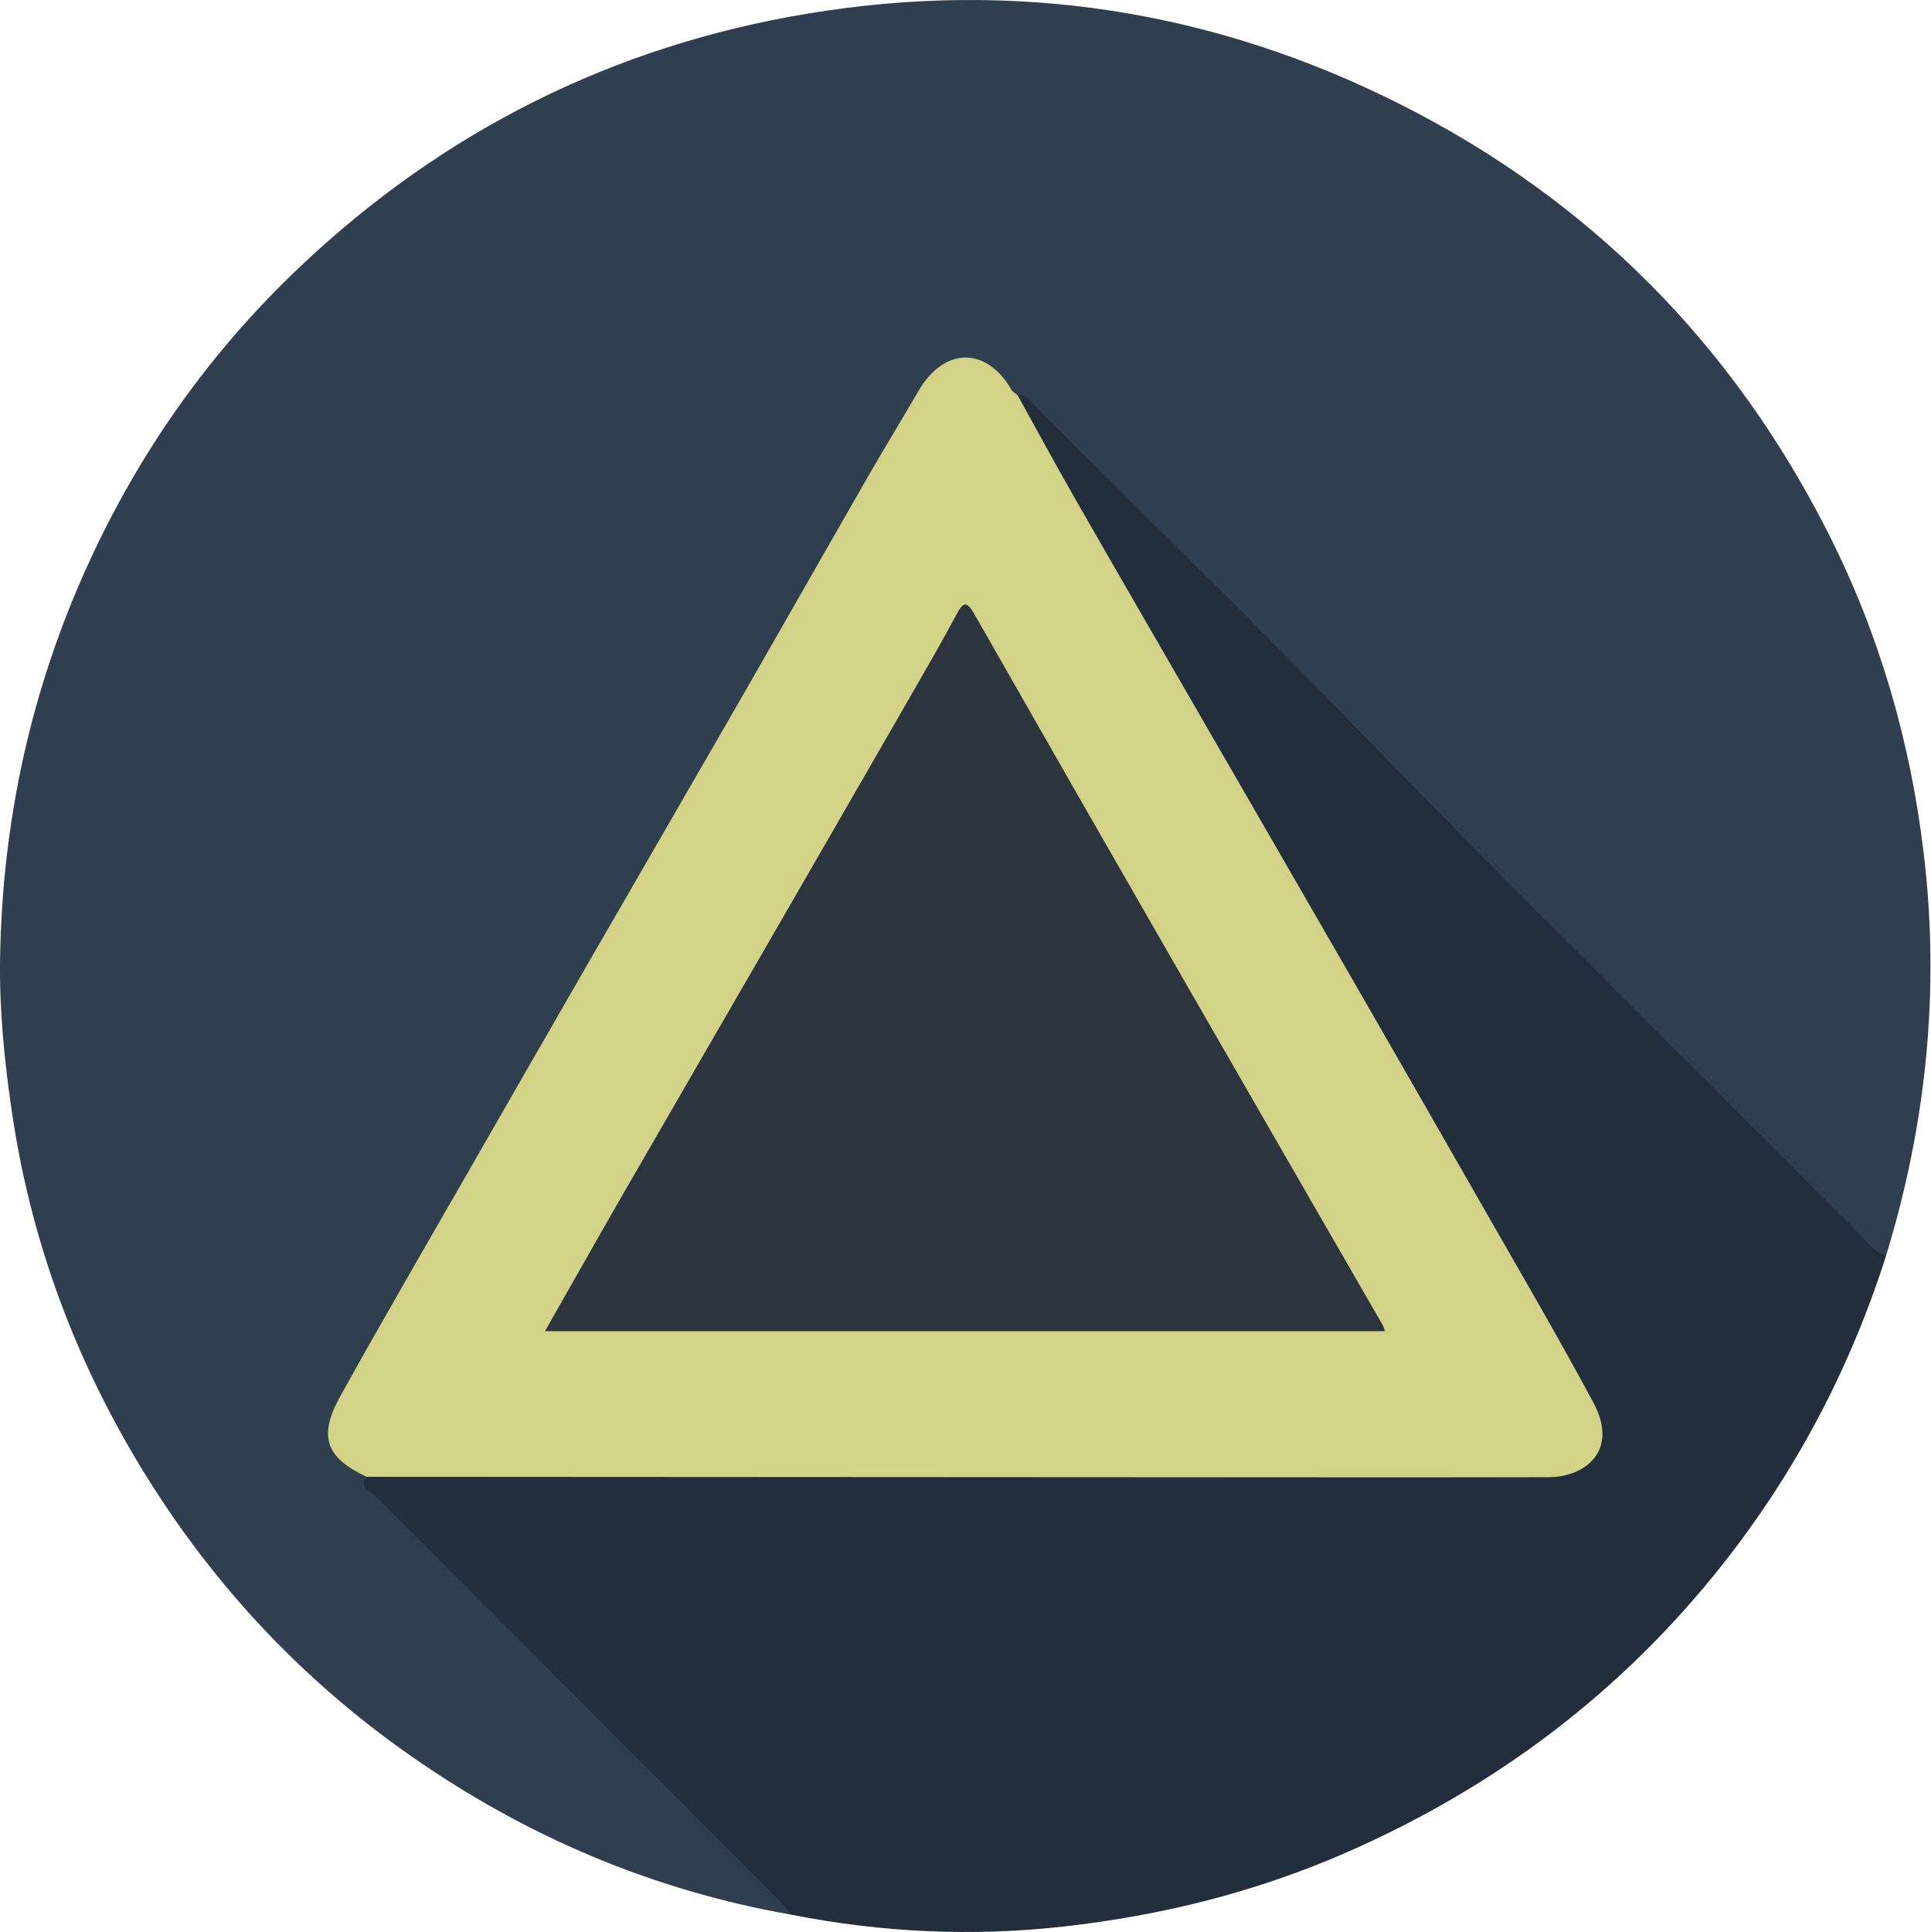
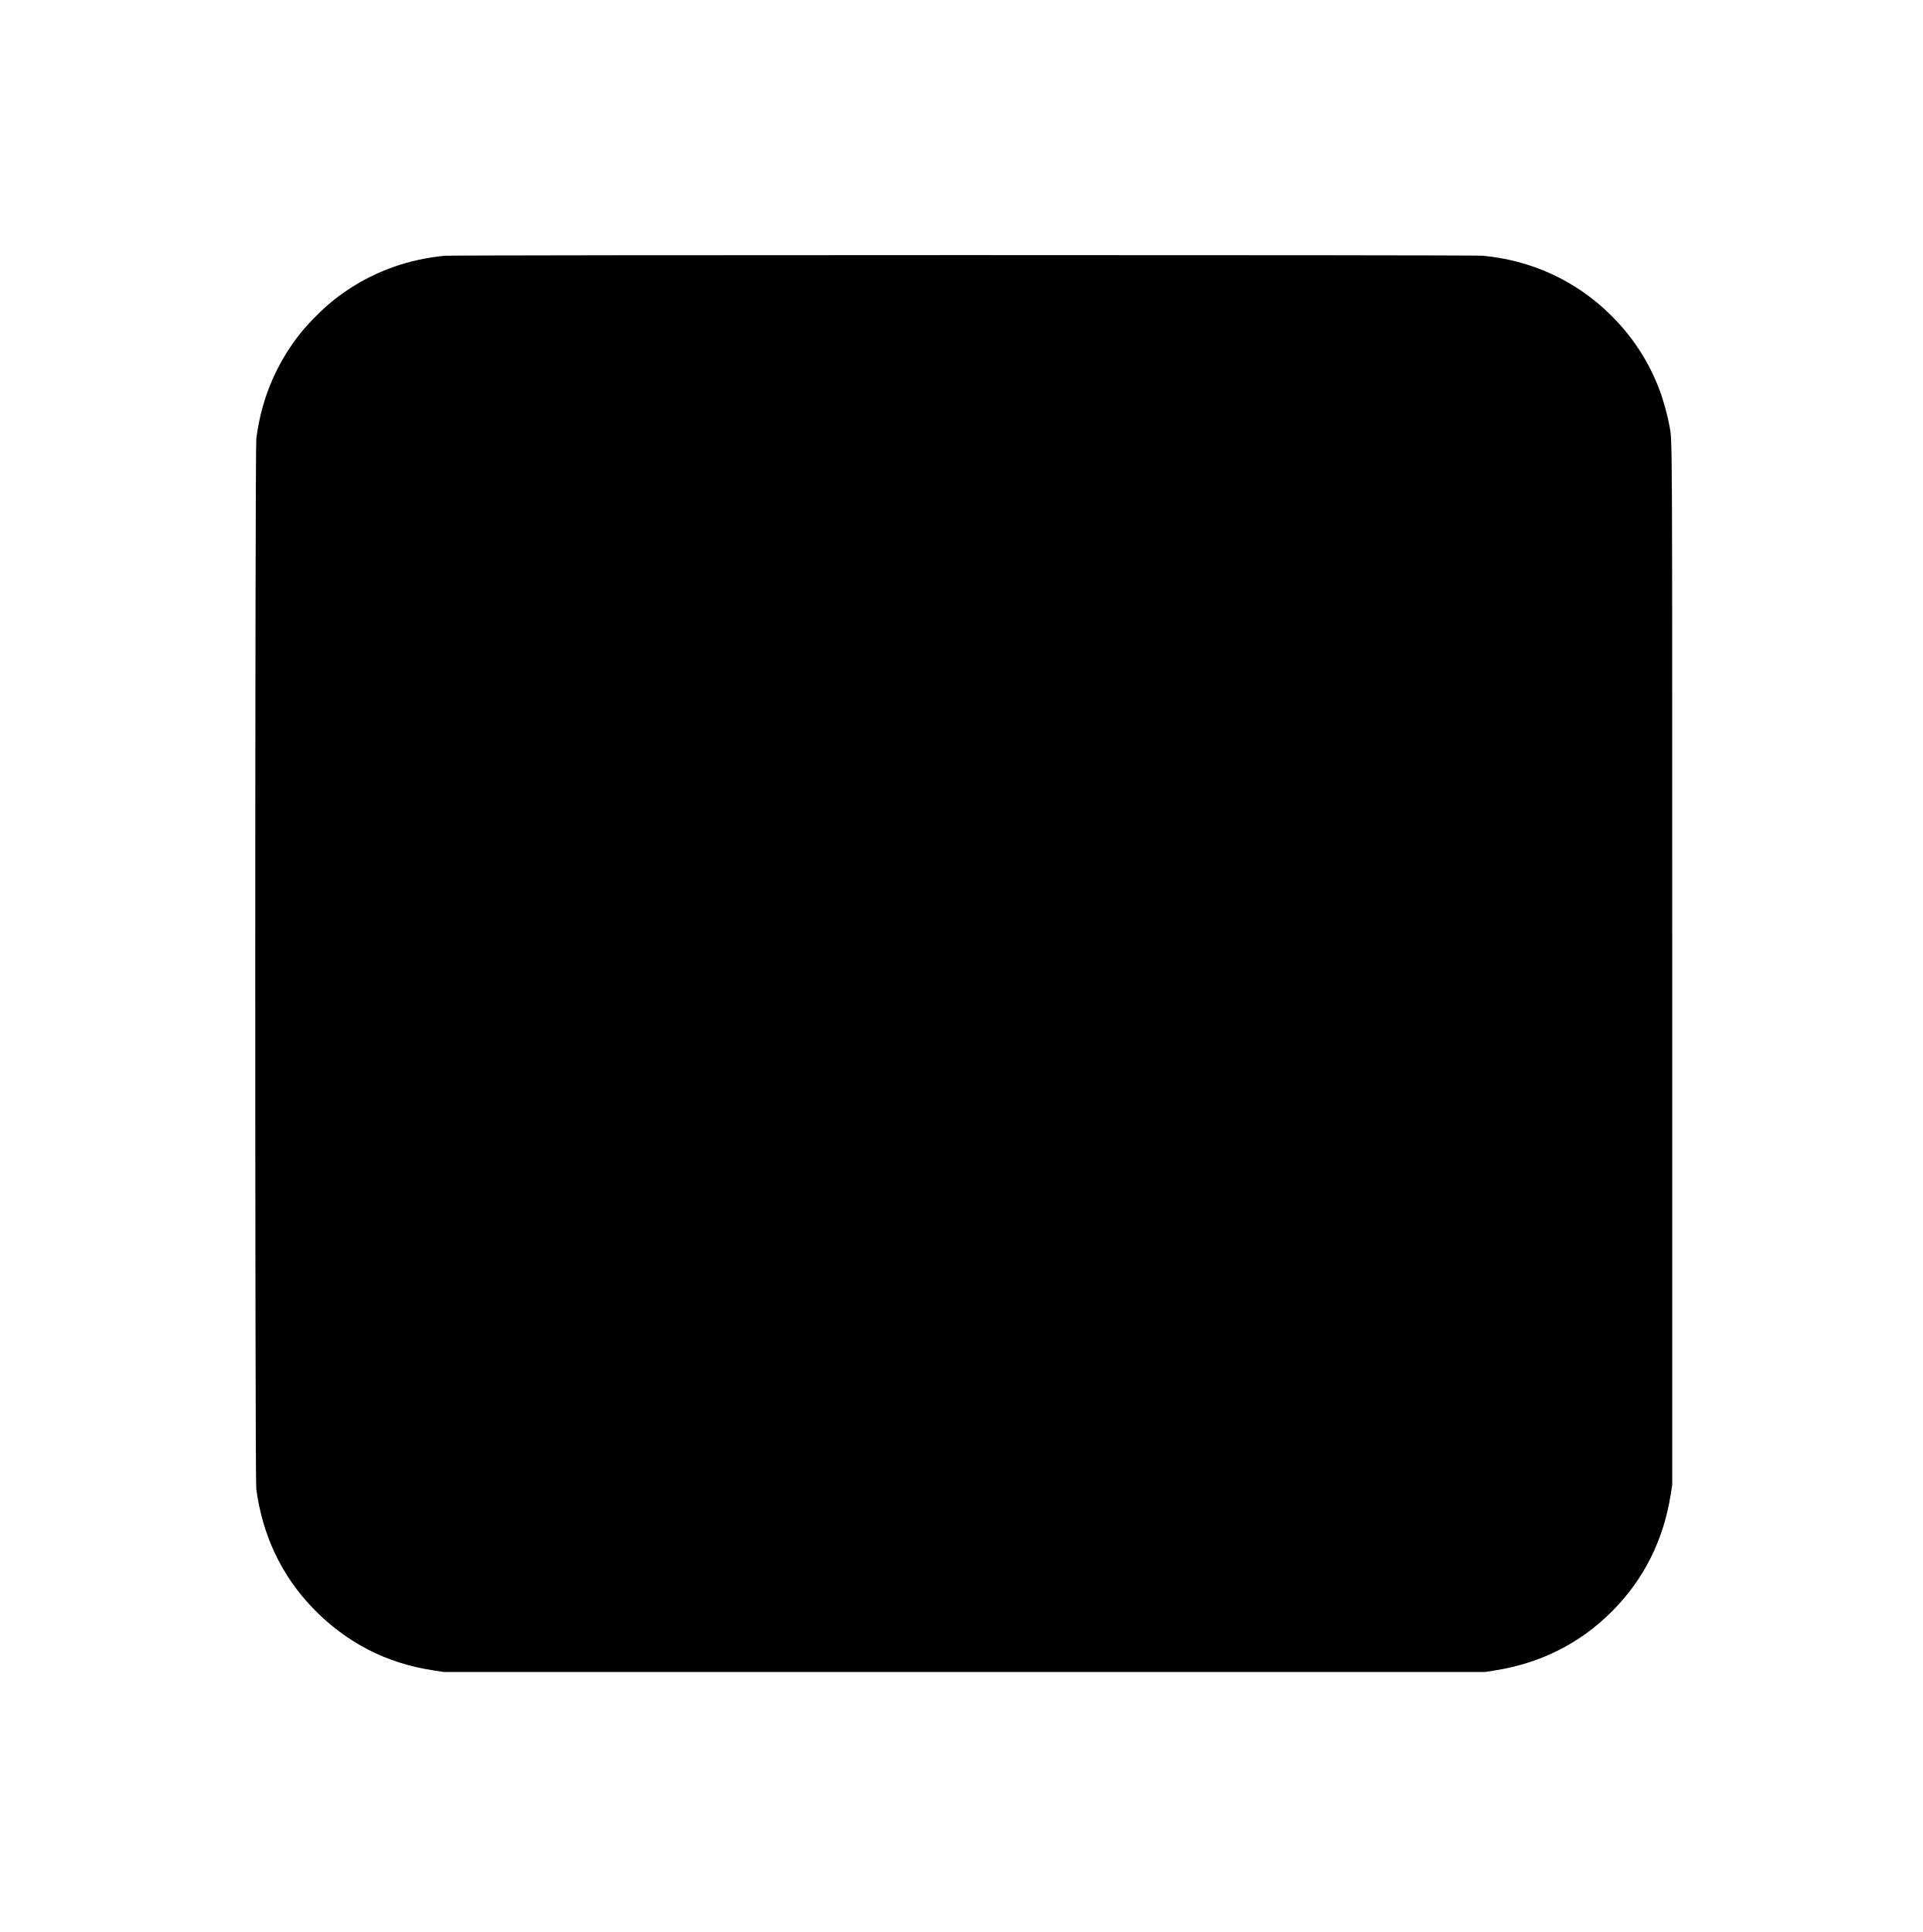
- <svg xmlns="http://www.w3.org/2000/svg" width="287.963" height="288.156">
-   <path fill-rule="evenodd" clip-rule="evenodd" fill="#303F50" d="M118.131 285.592c-20.791-3.637-39.736-11.707-56.992-23.798-15.905-11.145-28.963-25.02-39.225-41.482-10.478-16.81-17.308-34.998-20.167-54.646C.654 158.151-.108 150.622.011 143.02c.322-20.521 4.59-40.141 13.125-58.851 7.683-16.843 18.198-31.676 31.598-44.366C66.12 19.55 91.444 6.839 120.497 2.027c30.88-5.115 60.504-.53 88.43 13.553 28.35 14.299 49.68 35.904 63.949 64.26 7.498 14.9 12.078 30.733 14.074 47.381 2.451 20.458.4 40.389-5.592 60.006-1.016.946-1.969.688-2.918-.121-.914-.778-1.764-1.625-2.609-2.473-23.082-23.111-46.438-45.955-69.193-69.384-16.145-16.624-32.709-32.821-48.936-49.358-.982-1-2.025-1.993-2.734-3.159-.98-1.608-2.266-2.5-4.065-2.781-1.079-.619-1.621-1.744-2.443-2.608-2.939-3.093-6.182-3.029-9.005.211-.922 1.058-1.65 2.255-2.355 3.467-13.67 23.489-27.121 47.104-40.702 70.644-14.331 24.839-28.558 49.735-42.932 74.549-.601 1.038-1.131 2.116-1.635 3.205-1.988 4.299-1.403 6.382 2.55 9.086.425.291.767.632.985 1.095.145.902.525 1.6 1.224 2.287 19.89 19.55 39.499 39.381 59.207 59.113 1.19 1.192 3.493 2.095 2.334 4.592z" />
-   <path fill-rule="evenodd" clip-rule="evenodd" fill="#222E3B" d="M118.131 285.592c-.937-1.033-1.831-2.108-2.816-3.095-19.767-19.781-39.553-39.545-59.283-59.363-.696-.699-2.558-1.155-1.363-2.871.643-1.319 1.896-1.321 3.089-1.396 1.696-.106 3.397-.06 5.096-.06 54.372-.003 108.742-.001 163.113-.004 1.6 0 3.201.064 4.797-.066 5.621-.464 7.807-4.034 5.455-9.142-1.797-3.904-4.135-7.529-6.273-11.255-21.133-36.834-42.393-73.595-63.531-110.426-4.824-8.406-9.705-16.78-14.44-25.237-.664-1.187-1.652-2.418-.188-3.74 1.389-.264 1.902.942 2.626 1.666 16.471 16.434 33.143 32.676 49.313 49.402 24.361 25.198 49.486 49.629 74.113 74.557 1.035 1.049 1.914 2.35 3.52 2.666-5.387 16.923-13.533 32.388-24.568 46.309-14.992 18.913-33.691 32.971-55.762 42.675-13.563 5.964-27.752 9.495-42.404 11.133-13.56 1.517-27.085.891-40.494-1.753z" />
-   <path fill-rule="evenodd" clip-rule="evenodd" fill="#D3D388" d="M151.787 58.937c2.814 5.074 5.57 10.182 8.451 15.216 6.373 11.132 12.807 22.229 19.219 33.337 7.254 12.563 14.521 25.118 21.76 37.688 6.549 11.369 13.09 22.742 19.594 34.136 5.674 9.938 11.467 19.815 16.879 29.896 3.852 7.174-1.27 11.102-6.658 11.11-8.299.013-16.596.029-24.895.025-50.488-.025-100.978-.056-151.466-.084-6.06-2.855-7.255-5.995-3.907-12.024 6.504-11.712 13.251-23.29 19.915-34.914a13756.536 13756.536 0 0 1 17.544-30.512c7.237-12.55 14.513-25.078 21.736-37.636 6.585-11.448 13.105-22.933 19.687-34.382 2.407-4.187 4.938-8.302 7.359-12.481 3.802-6.564 10.15-6.67 13.894-.141.183.321.586.514.888.766z" />
-   <path fill-rule="evenodd" clip-rule="evenodd" fill="#2C353F" d="M206.599 198.545H81.293c3.948-6.938 7.748-13.684 11.612-20.392 7.174-12.453 14.393-24.879 21.581-37.324a25762.04 25762.04 0 0 0 21.978-38.121c2.112-3.67 4.231-7.339 6.22-11.076.994-1.869 1.524-2.024 2.654-.041a15113.07 15113.07 0 0 0 31.108 54.332c9.908 17.237 19.859 34.449 29.785 51.675.135.236.202.513.368.947z" />
+ <svg xmlns="http://www.w3.org/2000/svg" version="1.0" width="2880pt" height="2894pt" viewBox="0 0 2880 2894" preserveAspectRatio="xMidYMid meet">
+   <g transform="translate(0,2894) scale(0.1,-0.1)" fill="#000000" stroke="none">
+     <path d="M6662 25109 c-531 -51 -1014 -220 -1445 -505 -187 -125 -314 -229 -483 -398 -170 -170 -279 -303 -400 -486 -268 -408 -431 -852 -495 -1350 -21 -156 -21 -15573 -1 -15730 90 -693 380 -1306 850 -1791 496 -513 1097 -824 1802 -930 l155 -24 7800 0 7800 0 145 23 c683 108 1274 405 1750 882 477 477 773 1064 882 1750 l23 145 0 7790 c0 8187 2 7832 -41 8075 -26 145 -92 387 -145 528 -165 440 -411 817 -750 1148 -519 506 -1178 807 -1909 874 -139 12 -15408 12 -15538 -1z" />
+   </g>
</svg>
